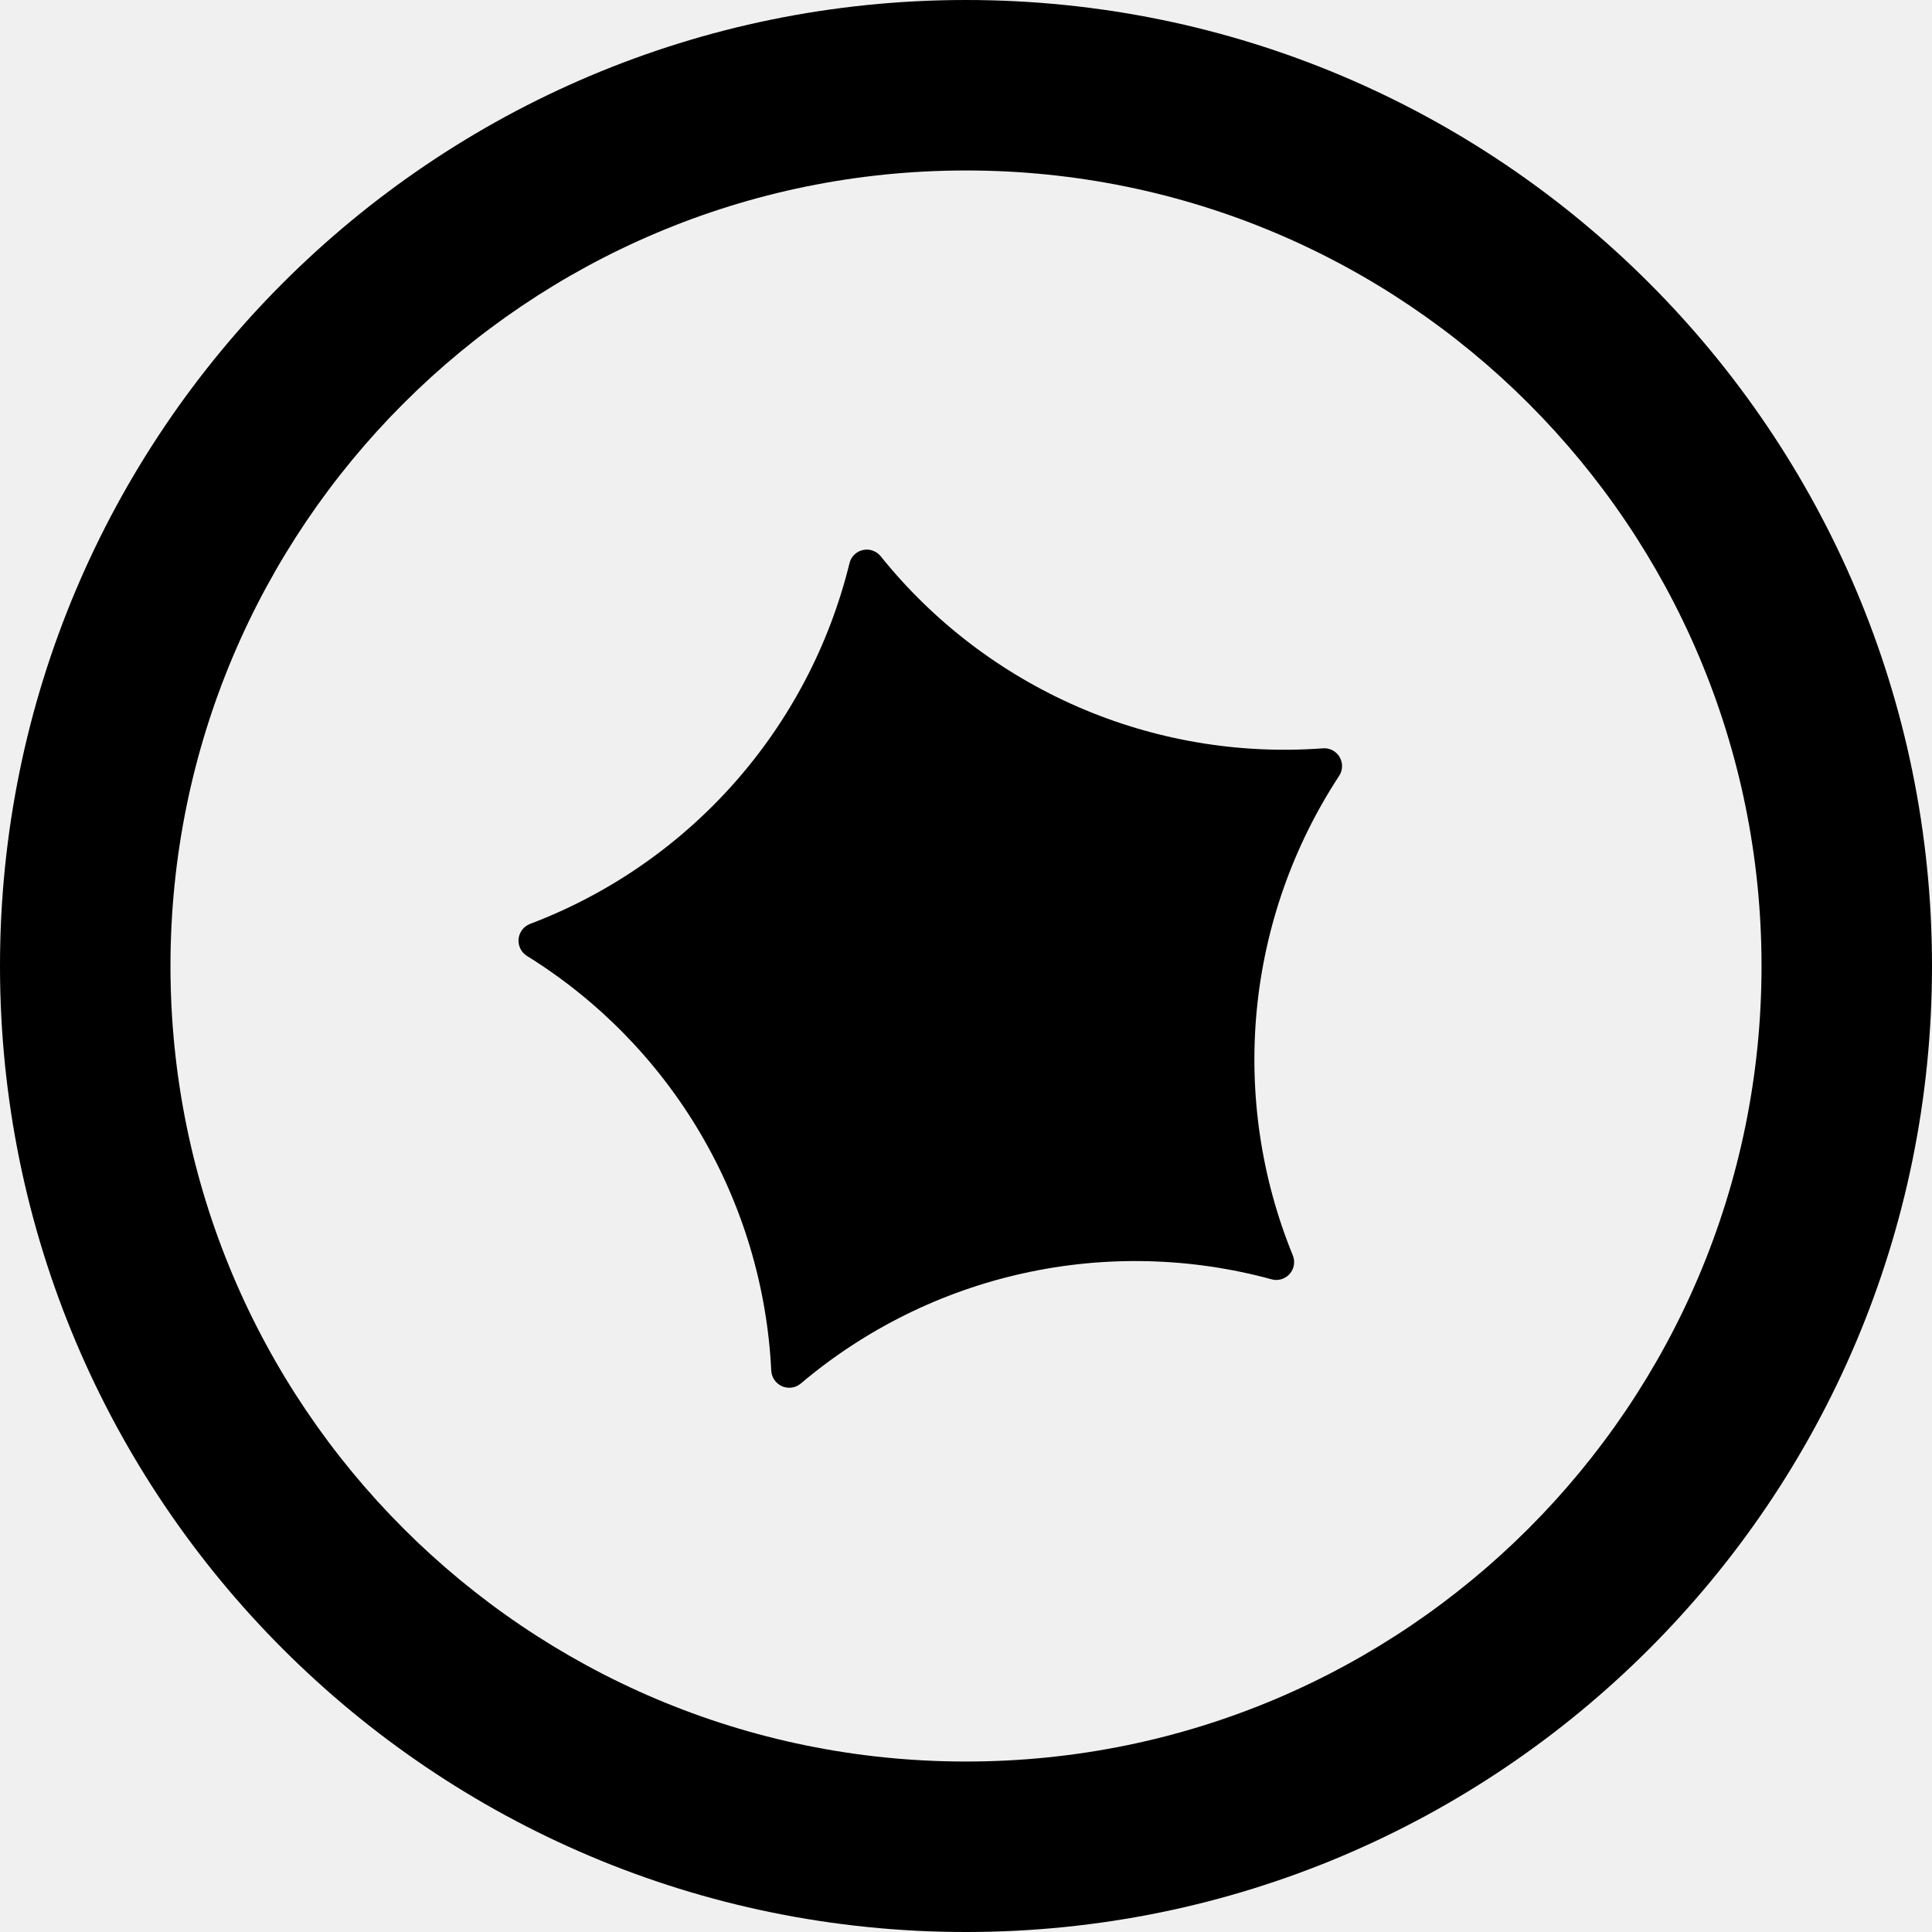
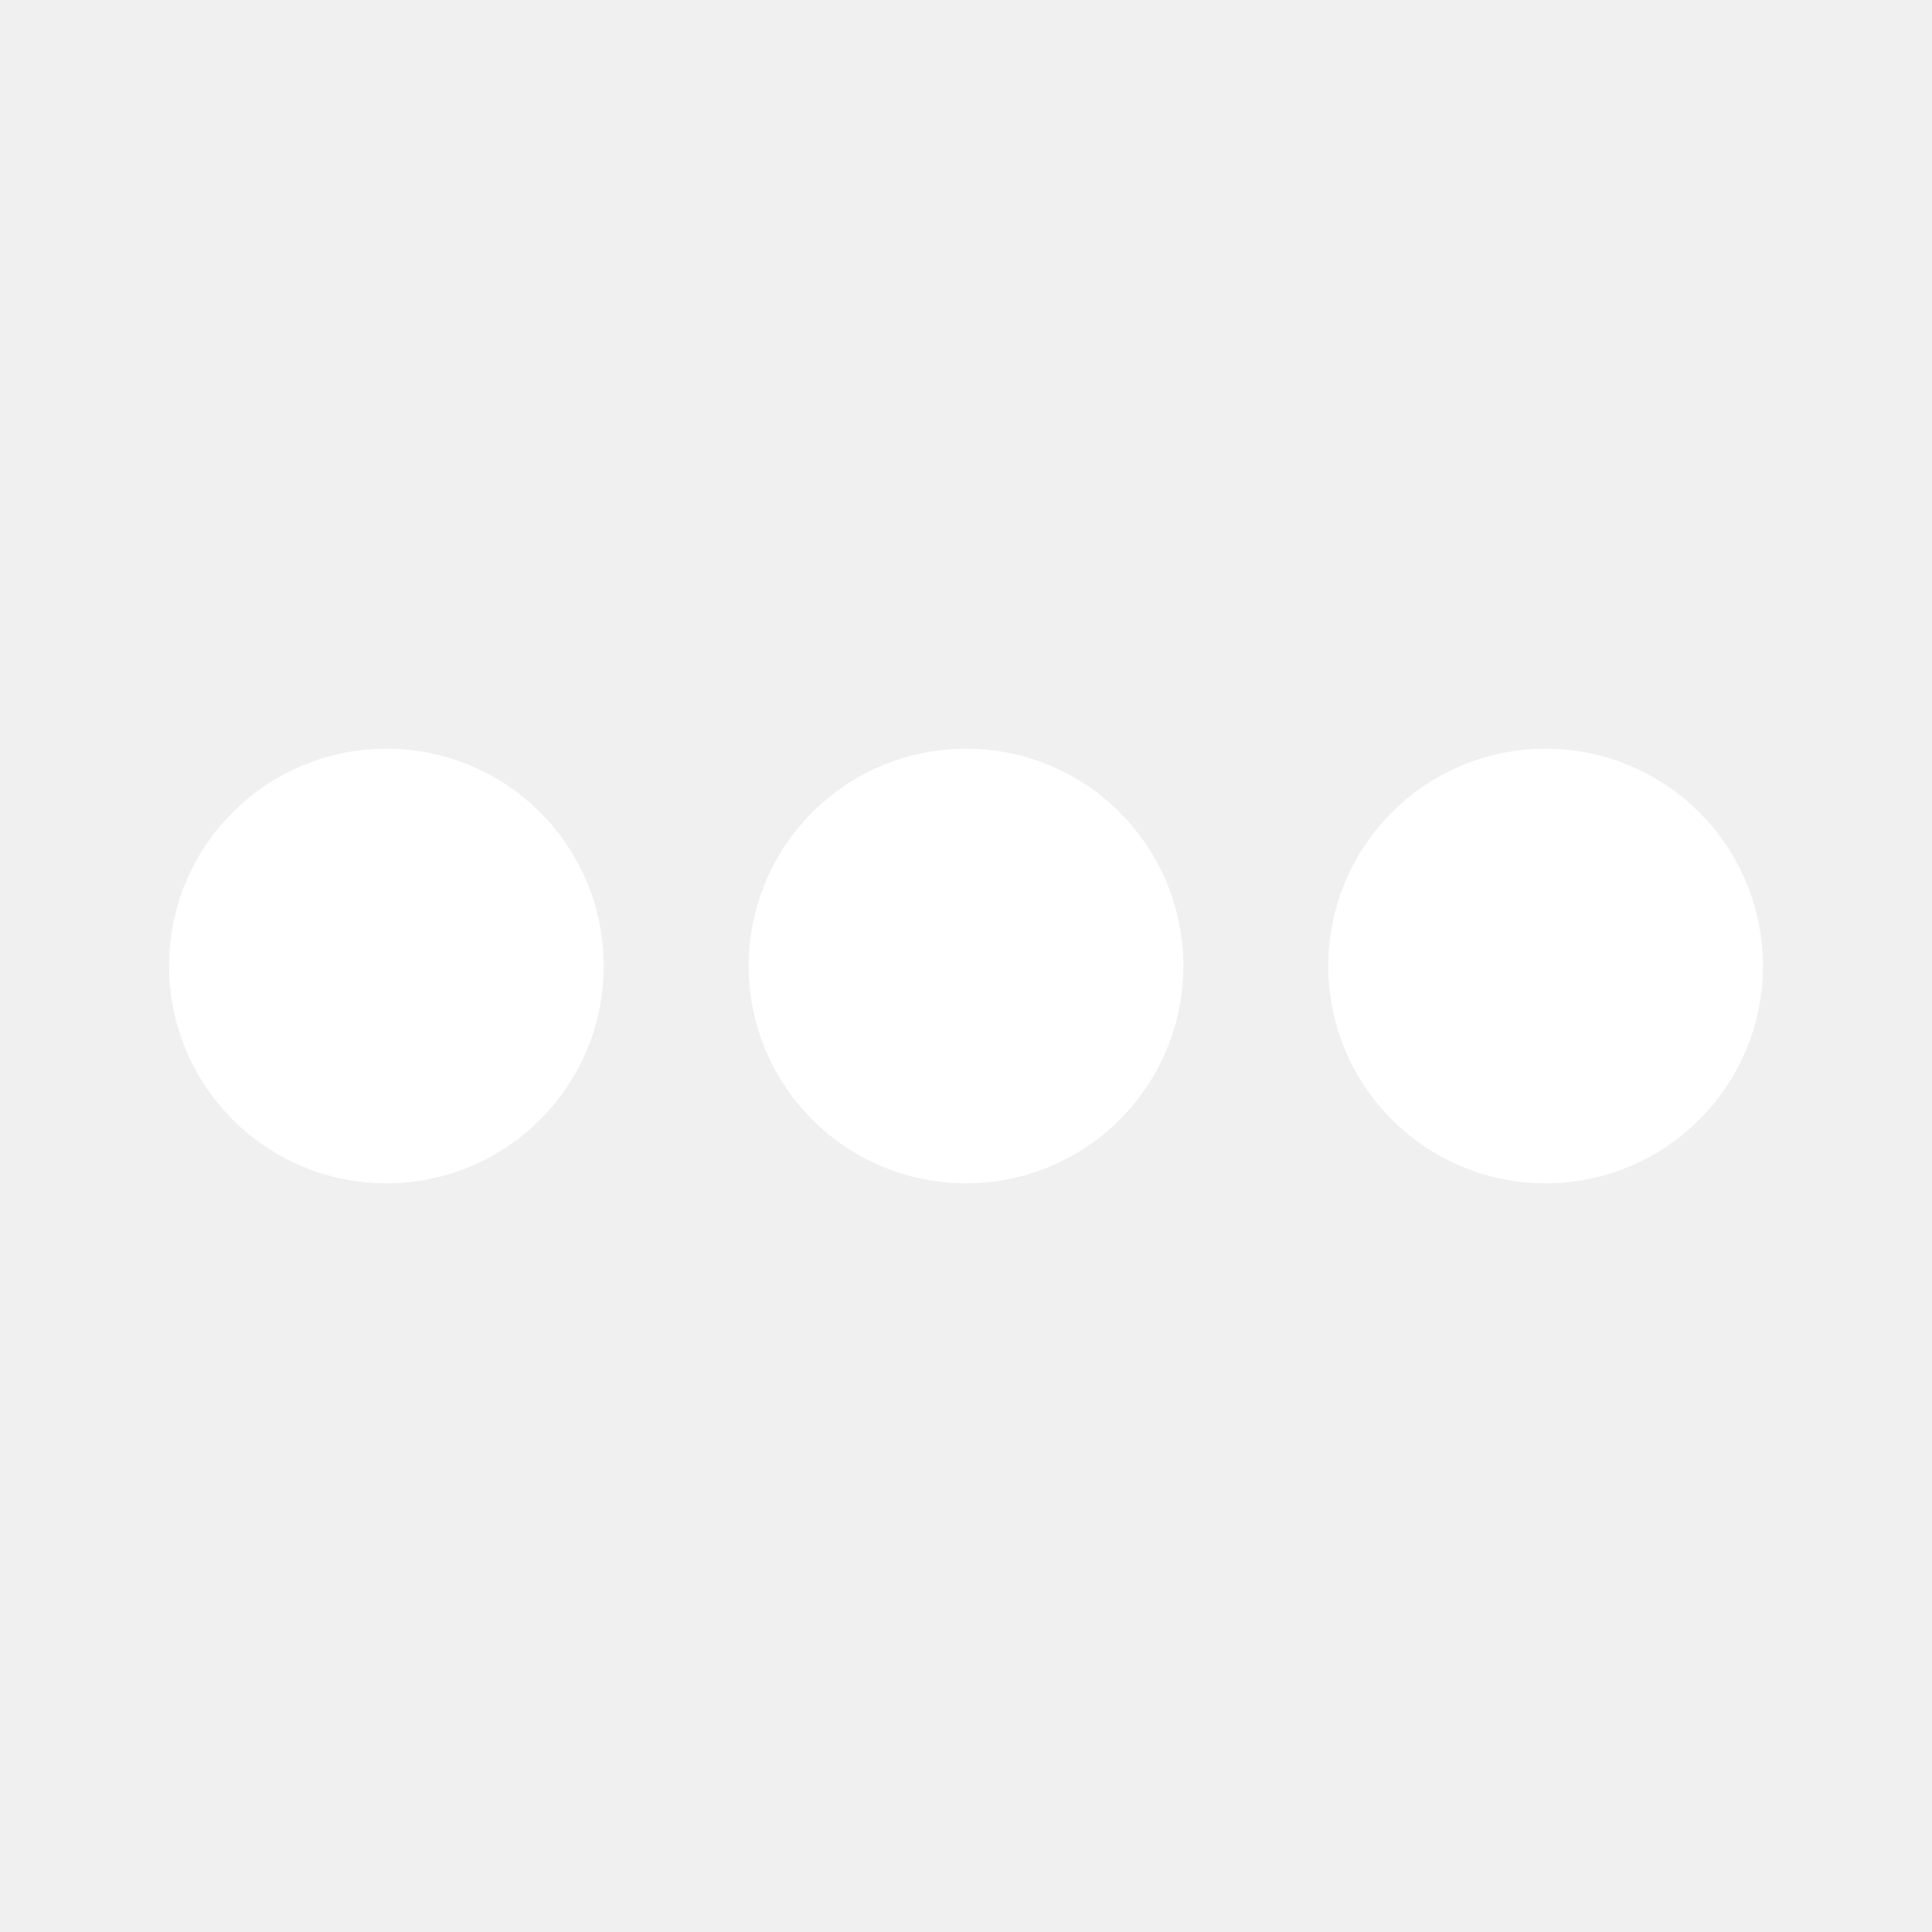
- <svg xmlns="http://www.w3.org/2000/svg" width="60" height="60" viewBox="0 0 34 34" fill="none">
-   <path d="M15.497 9.787C16.421 10.939 17.612 11.848 18.966 12.438C20.32 13.027 21.797 13.278 23.27 13.17C23.329 13.163 23.389 13.174 23.443 13.2C23.496 13.226 23.541 13.267 23.572 13.318C23.603 13.369 23.619 13.428 23.618 13.488C23.617 13.547 23.599 13.606 23.566 13.655C22.756 14.891 22.259 16.304 22.117 17.774C21.976 19.244 22.193 20.727 22.752 22.094C22.774 22.148 22.78 22.207 22.77 22.265C22.76 22.322 22.734 22.376 22.695 22.42C22.657 22.463 22.607 22.495 22.55 22.512C22.495 22.529 22.435 22.53 22.379 22.514C20.952 22.125 19.452 22.088 18.008 22.408C16.564 22.727 15.22 23.394 14.091 24.349C14.046 24.387 13.992 24.411 13.934 24.419C13.876 24.427 13.817 24.419 13.763 24.396C13.71 24.373 13.663 24.335 13.63 24.287C13.596 24.239 13.577 24.183 13.573 24.125C13.502 22.65 13.073 21.215 12.324 19.943C11.575 18.671 10.527 17.6 9.272 16.822C9.223 16.791 9.183 16.747 9.157 16.694C9.132 16.642 9.121 16.583 9.126 16.525C9.132 16.467 9.153 16.411 9.189 16.364C9.224 16.318 9.271 16.282 9.326 16.26C10.708 15.737 11.942 14.886 12.922 13.78C13.902 12.674 14.598 11.346 14.95 9.911C14.963 9.854 14.993 9.803 15.034 9.762C15.076 9.721 15.128 9.692 15.185 9.68C15.242 9.667 15.301 9.67 15.356 9.689C15.411 9.708 15.46 9.742 15.497 9.787Z" fill="currentColor" transform-origin="center">
-     <animateTransform attributeName="transform" attributeType="XML" dur="1.35s" repeatCount="indefinite" type="rotate" values="-10; -92;-72" keyTimes="0; 0.3; 1" additive="sum" />
-     <animateTransform attributeName="transform" attributeType="XML" dur="1.35s" repeatCount="indefinite" type="scale" values="1; 0.85; 1" keyTimes="0; 0.3; 1" additive="sum" />
-   </path>
-   <defs>
-     <mask id="hole">
-       <rect width="100%" height="100%" fill="white" />
-       <circle cx="17" cy="17" r="14" fill="black">
-         <animate attributeName="r" dur="1.35s" repeatCount="indefinite" values="14; 12; 14" keyTimes="0; 0.3; 1" />
-       </circle>
-     </mask>
-   </defs>
-   <circle cx="17" cy="17" r="17" fill="currentColor" mask="url(#hole)" />
+ <svg xmlns="http://www.w3.org/2000/svg" viewBox="0 0 200 200" data-inject-url="https://www.svgbackgrounds.com/svg/preloaders/fade-stagger-circles.svg" loading="lazy">
+   <circle class="svg__fill svg__stroke svg_strokeWidth" fill="#fff" stroke="#fff" stroke-width="15" r="15" cx="40" cy="100">
+     <animate attributeName="opacity" calcMode="spline" dur="2" values="1;0;1;" keySplines=".5 0 .5 1;.5 0 .5 1" repeatCount="indefinite" begin="-.4">          
+       </animate>
+   </circle>
+   <circle class="svg__fill svg__stroke svg_strokeWidth" fill="#fff" stroke="#fff" stroke-width="15" r="15" cx="100" cy="100">
+     <animate attributeName="opacity" calcMode="spline" dur="2" values="1;0;1;" keySplines=".5 0 .5 1;.5 0 .5 1" repeatCount="indefinite" begin="-.2">
+       </animate>
+   </circle>
+   <circle class="svg__fill svg__stroke svg_strokeWidth" fill="#fff" stroke="#fff" stroke-width="15" r="15" cx="160" cy="100">
+     <animate attributeName="opacity" calcMode="spline" dur="2" values="1;0;1;" keySplines=".5 0 .5 1;.5 0 .5 1" repeatCount="indefinite" begin="0">          
+       </animate>
+   </circle>
</svg>
